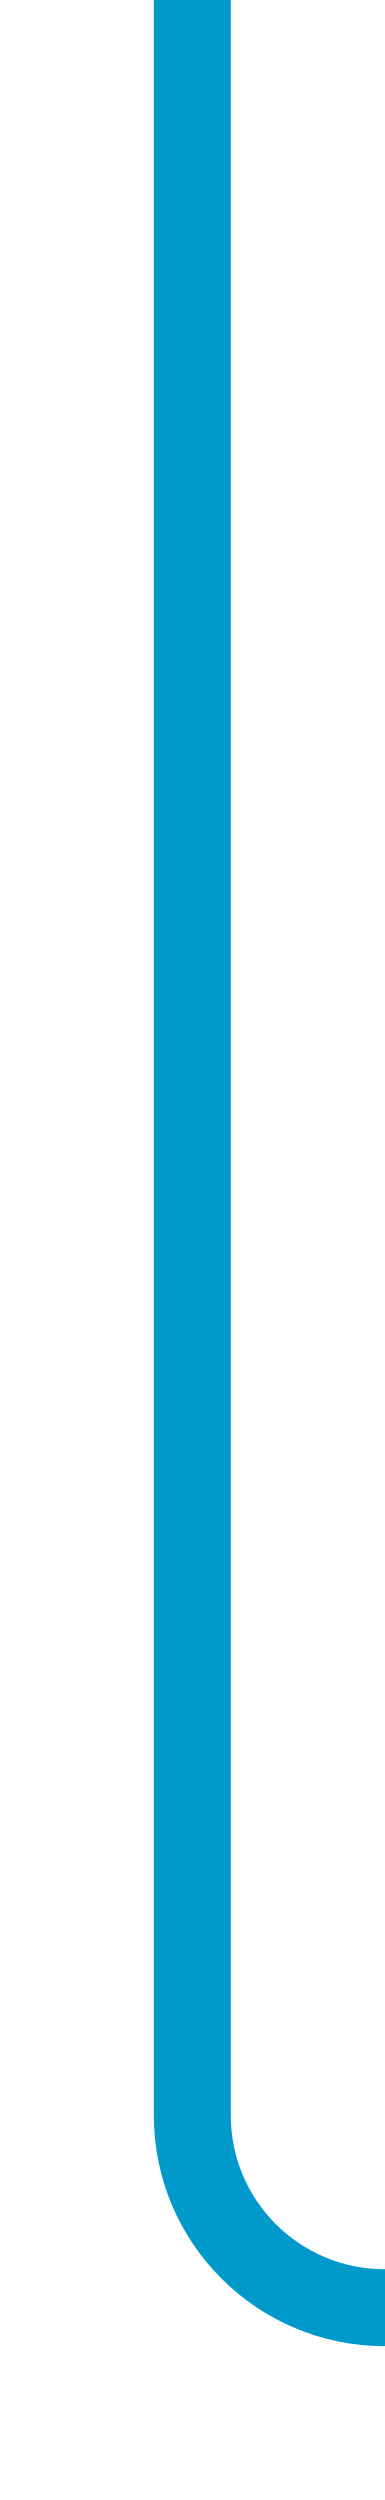
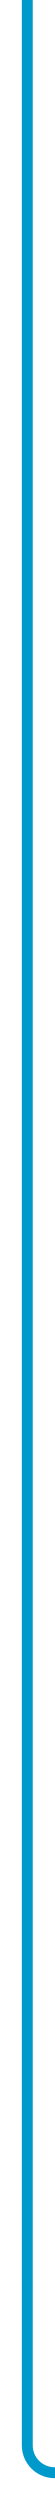
- <svg xmlns="http://www.w3.org/2000/svg" version="1.1" width="10px" height="65px" preserveAspectRatio="xMidYMin meet" viewBox="3753 2260  8 65">
-   <path d="M 3757 2260  L 3757 2315  A 5 5 0 0 0 3762 2320 L 3935 2320  " stroke-width="2" stroke="#0099cc" fill="none" />
+ <svg xmlns="http://www.w3.org/2000/svg" version="1.1" width="10px" height="458px" preserveAspectRatio="xMidYMin meet" viewBox="3737 1632  8 458">
+   <path d="M 3741 1632  L 3741 2080  A 5 5 0 0 0 3746 2085 L 3935 2085  " stroke-width="2" stroke="#0099cc" fill="none" />
</svg>
